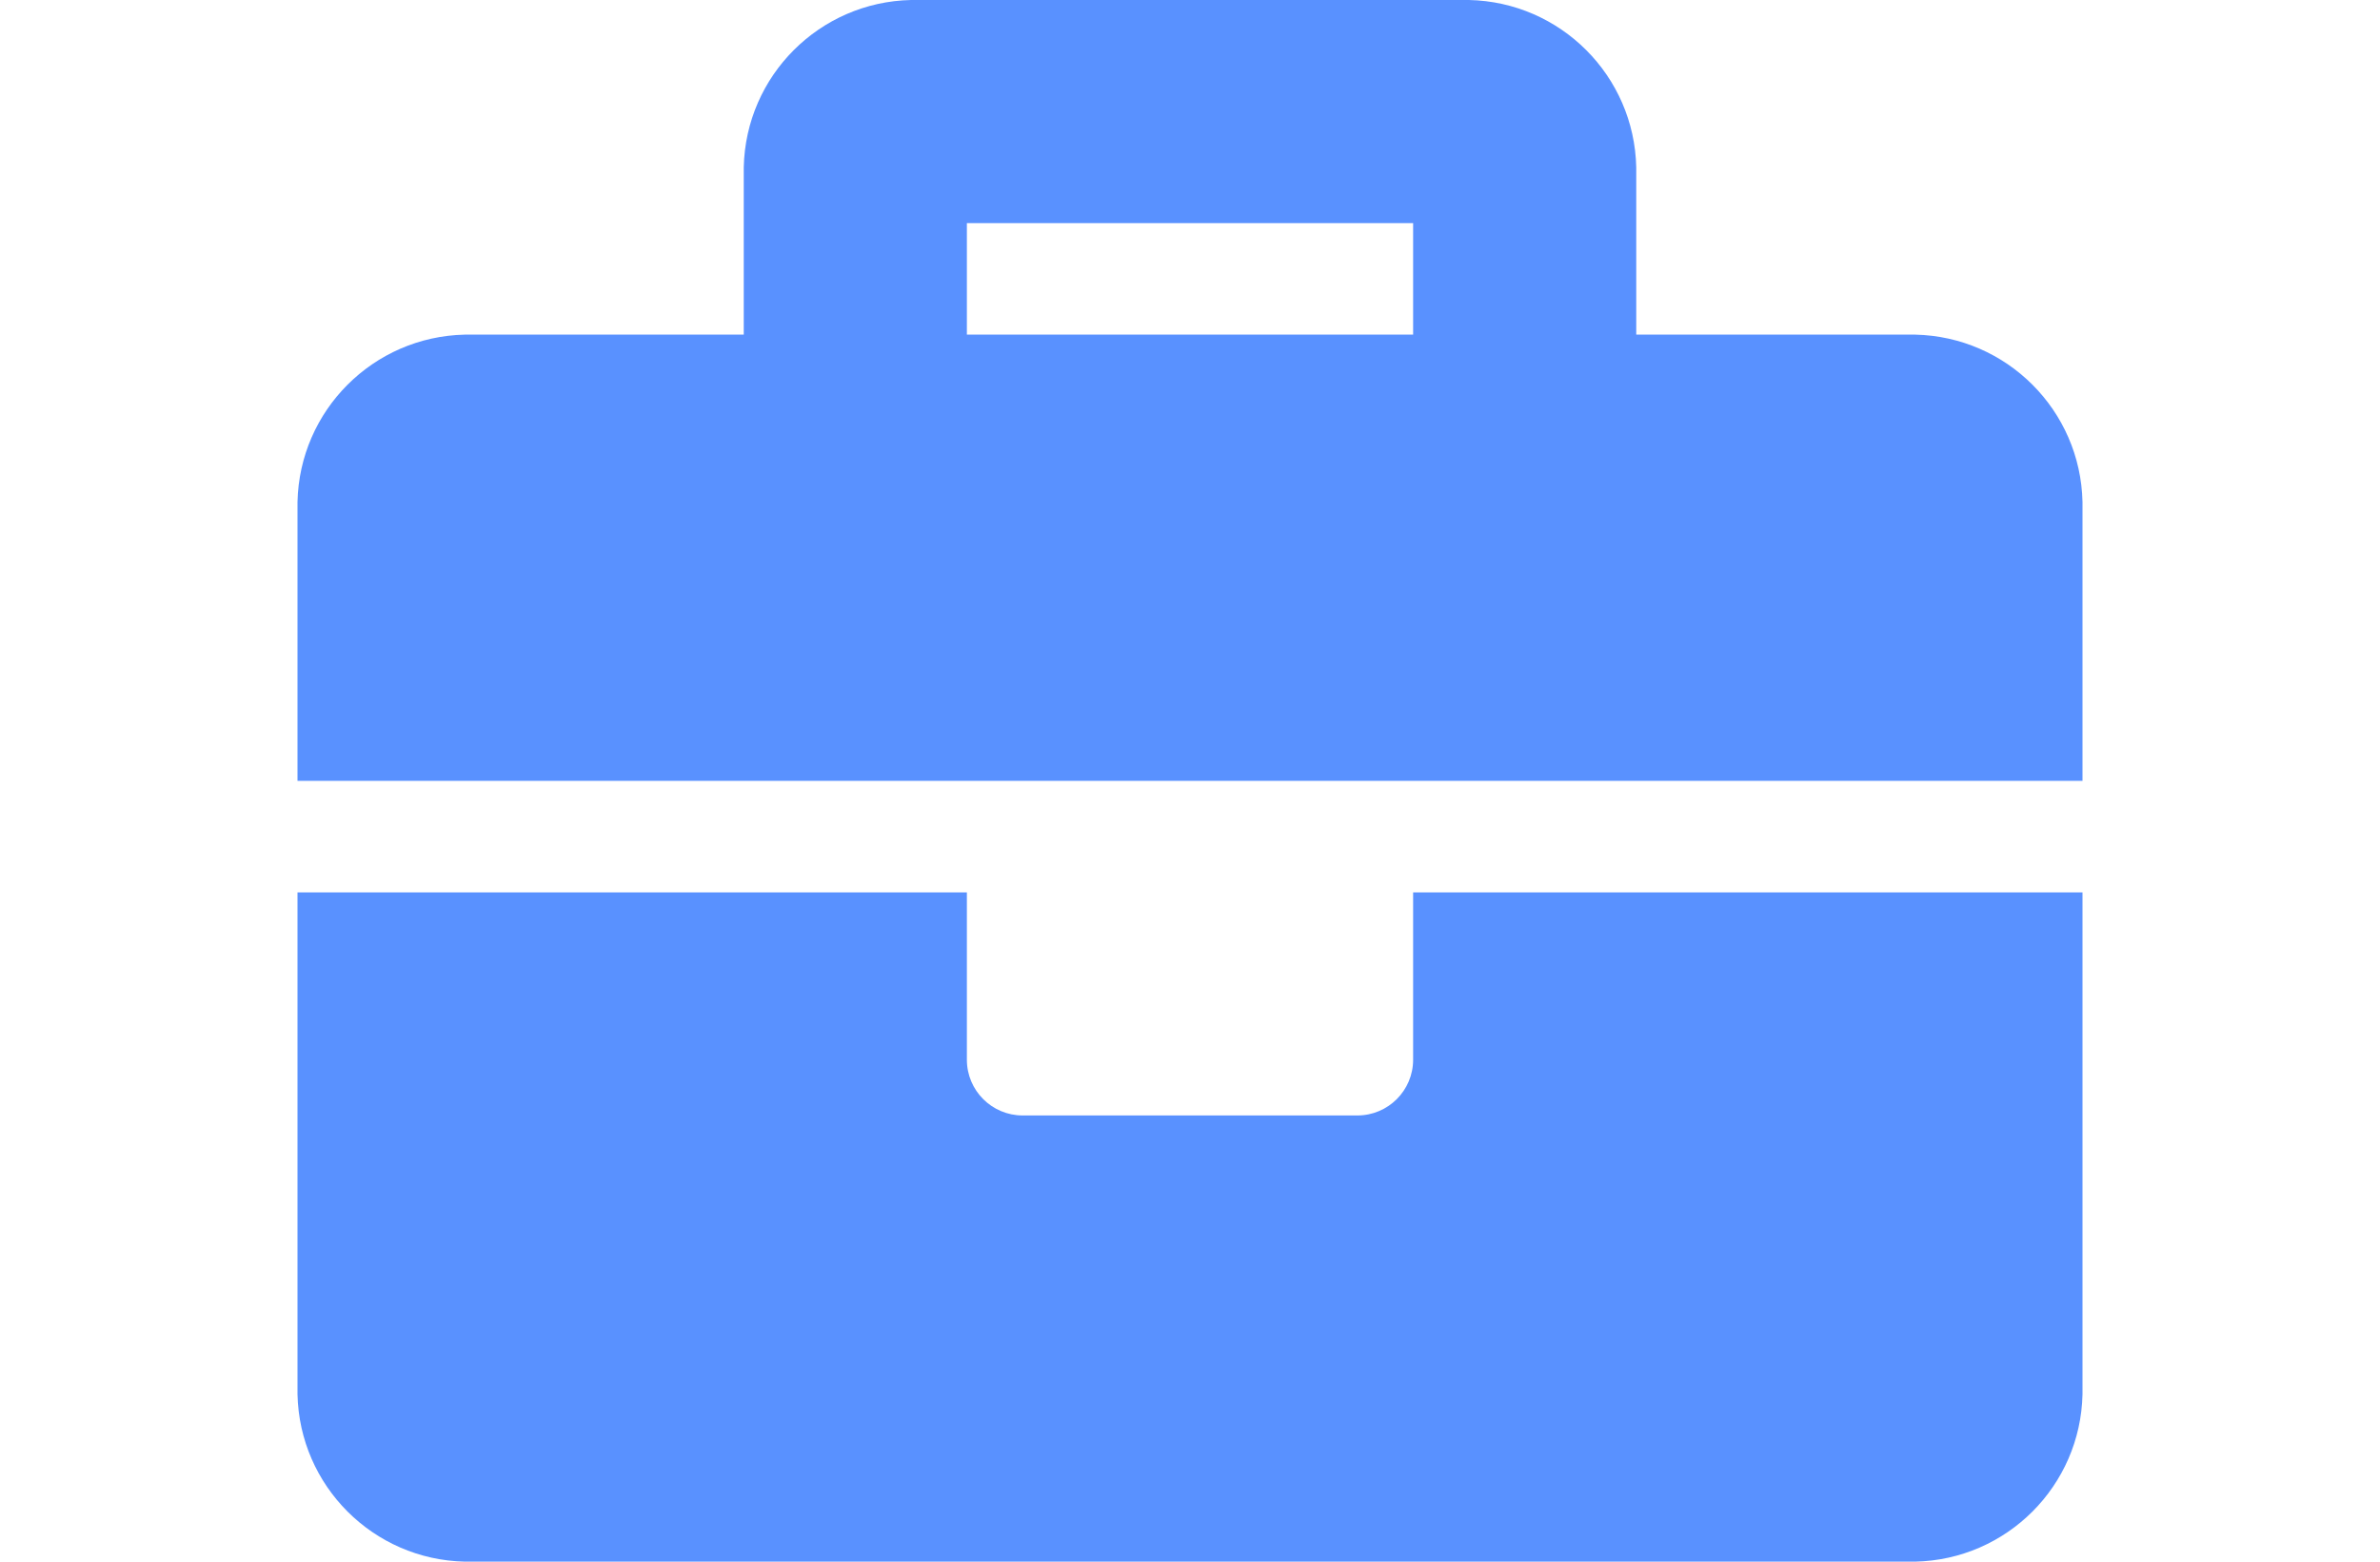
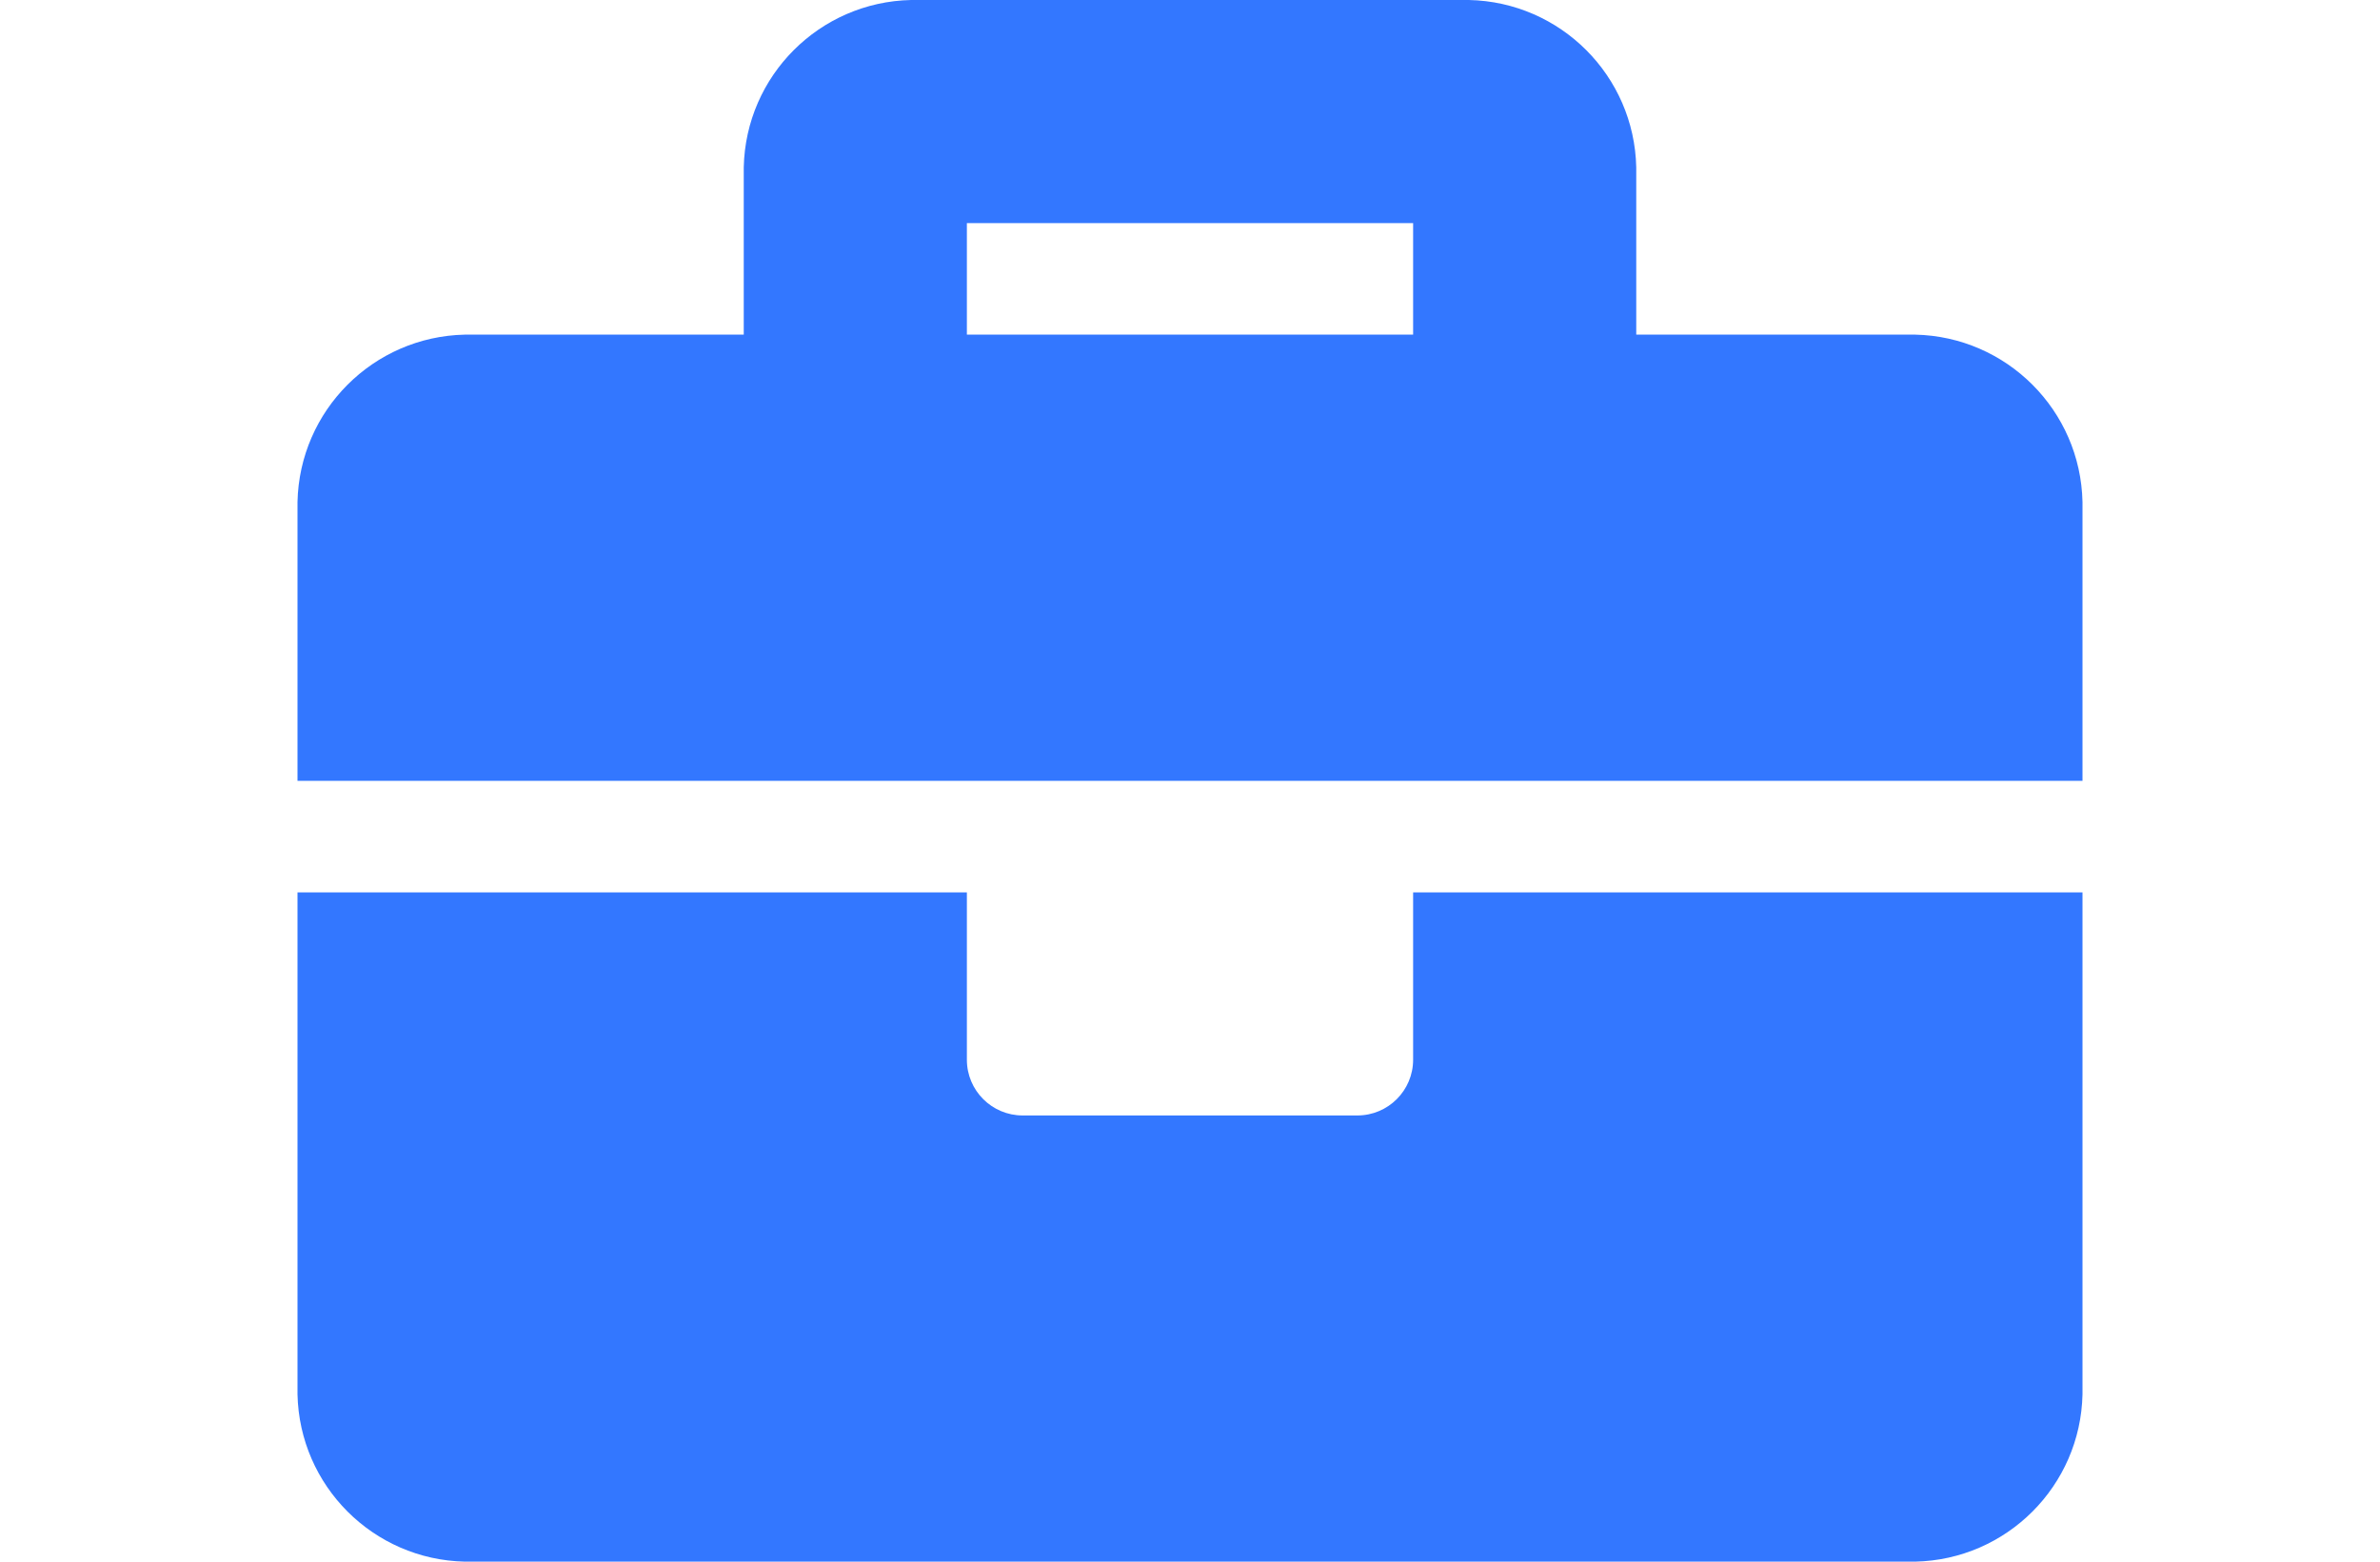
<svg xmlns="http://www.w3.org/2000/svg" viewBox="0 0 32 21">
-   <path d="M19 14.25a.75.75 0 0 1-.75.75h-4.5a.75.75 0 0 1-.75-.75V12H4v6.75A2.3 2.3 0 0 0 6.25 21h19.5A2.3 2.3 0 0 0 28 18.75V12h-9Zm6.75-9.75H22V2.25A2.3 2.3 0 0 0 19.75 0h-7.5A2.3 2.3 0 0 0 10 2.25V4.5H6.25A2.3 2.3 0 0 0 4 6.75v3.75h24V6.75a2.3 2.3 0 0 0-2.25-2.25ZM19 4.5h-6V3h6Z" fill="#5991ff" />
+   <path d="M19 14.25a.75.75 0 0 1-.75.75h-4.5a.75.75 0 0 1-.75-.75V12H4v6.75A2.3 2.3 0 0 0 6.25 21h19.5A2.3 2.3 0 0 0 28 18.75V12h-9Zm6.75-9.75H22V2.25A2.3 2.3 0 0 0 19.75 0h-7.5A2.3 2.3 0 0 0 10 2.25V4.5H6.25A2.3 2.3 0 0 0 4 6.75v3.75h24V6.75a2.3 2.3 0 0 0-2.25-2.25ZM19 4.5h-6V3h6Z" fill="#3377ff" />
</svg>
